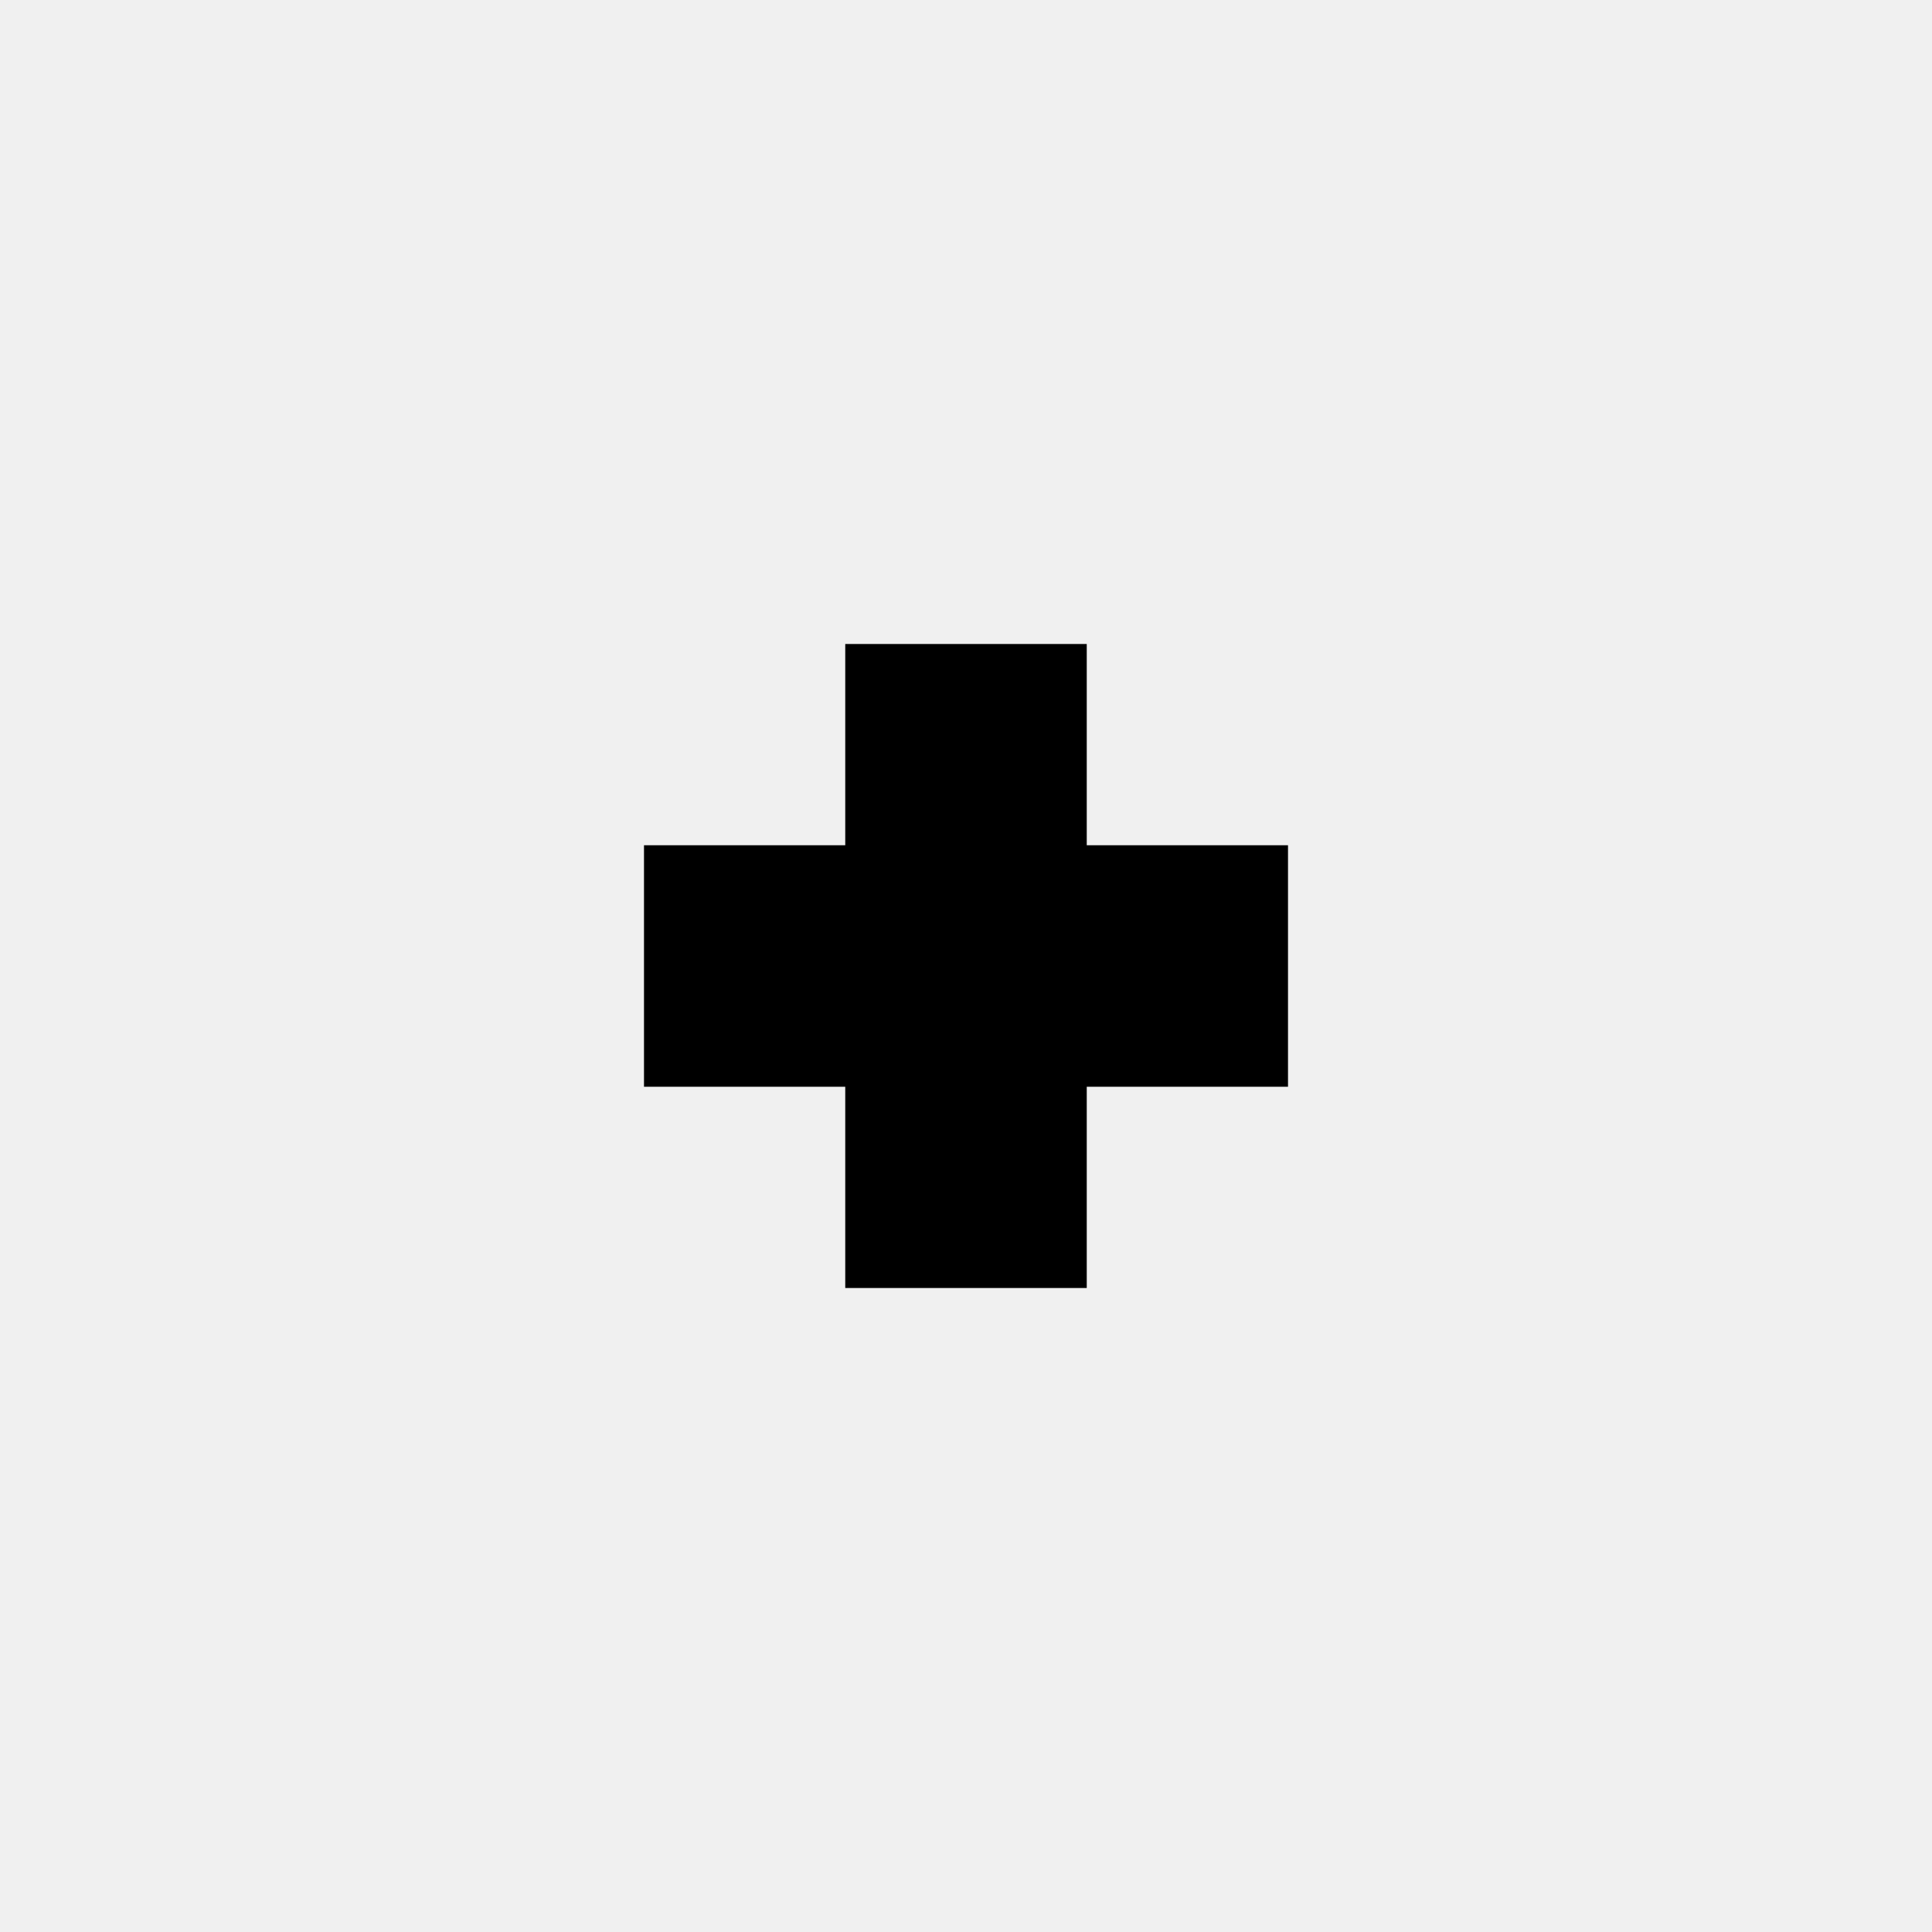
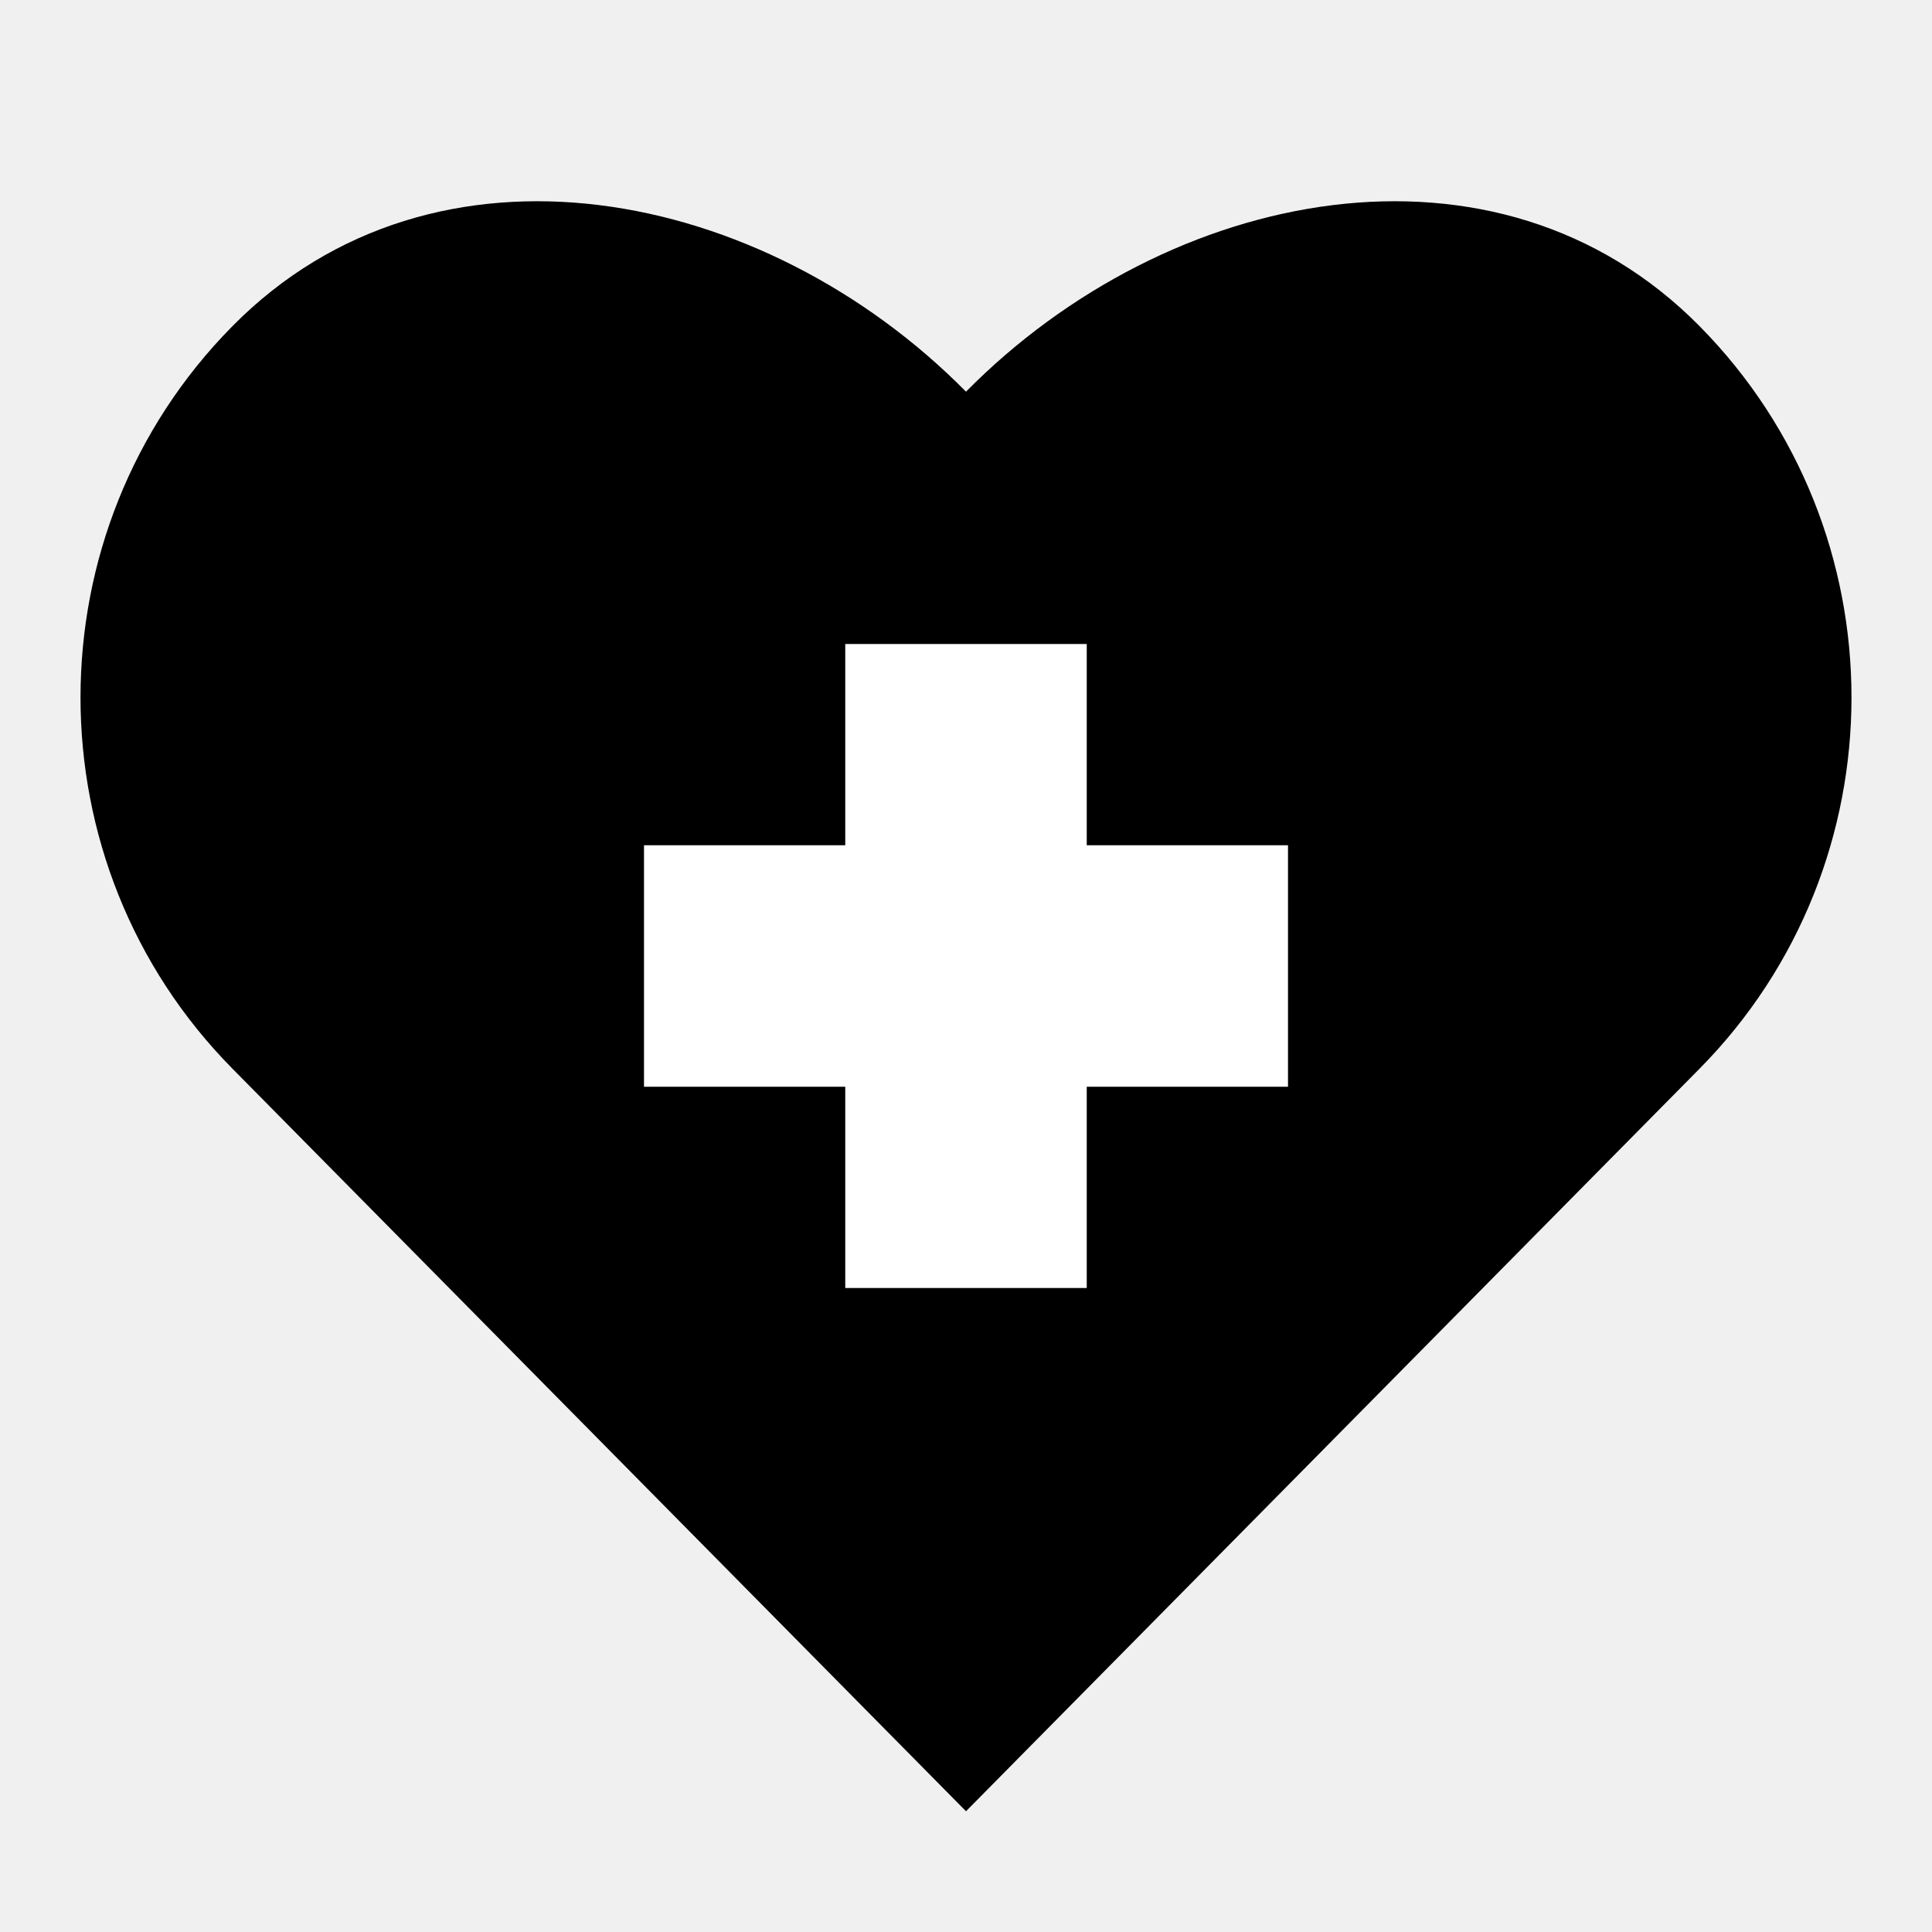
<svg xmlns="http://www.w3.org/2000/svg" viewBox="0 0 48 48" fill="none">
-   <path d="M42.225 26.551L24 45L5.775 26.551C0.742 21.457 0.742 13.197 5.775 8.103C10.807 3.008 18.967 4.636 24 9.731C29.033 4.636 37.193 3.008 42.225 8.103C47.258 13.197 47.258 21.457 42.225 26.551Z" />
-   <rect x="21" y="16" width="6" height="16" fill="currentColor" />
-   <rect x="32" y="21" width="6" height="16" transform="rotate(90 32 21)" fill="currentColor" />
+   <path d="M42.225 26.551L24 45L5.775 26.551C0.742 21.457 0.742 13.197 5.775 8.103C10.807 3.008 18.967 4.636 24 9.731C29.033 4.636 37.193 3.008 42.225 8.103C47.258 13.197 47.258 21.457 42.225 26.551Z" fill="currentColor" />
+   <rect x="21" y="16" width="6" height="16" fill="#FFFFFF" />
+   <rect x="32" y="21" width="6" height="16" transform="rotate(90 32 21)" fill="#FFFFFF" />
</svg>
